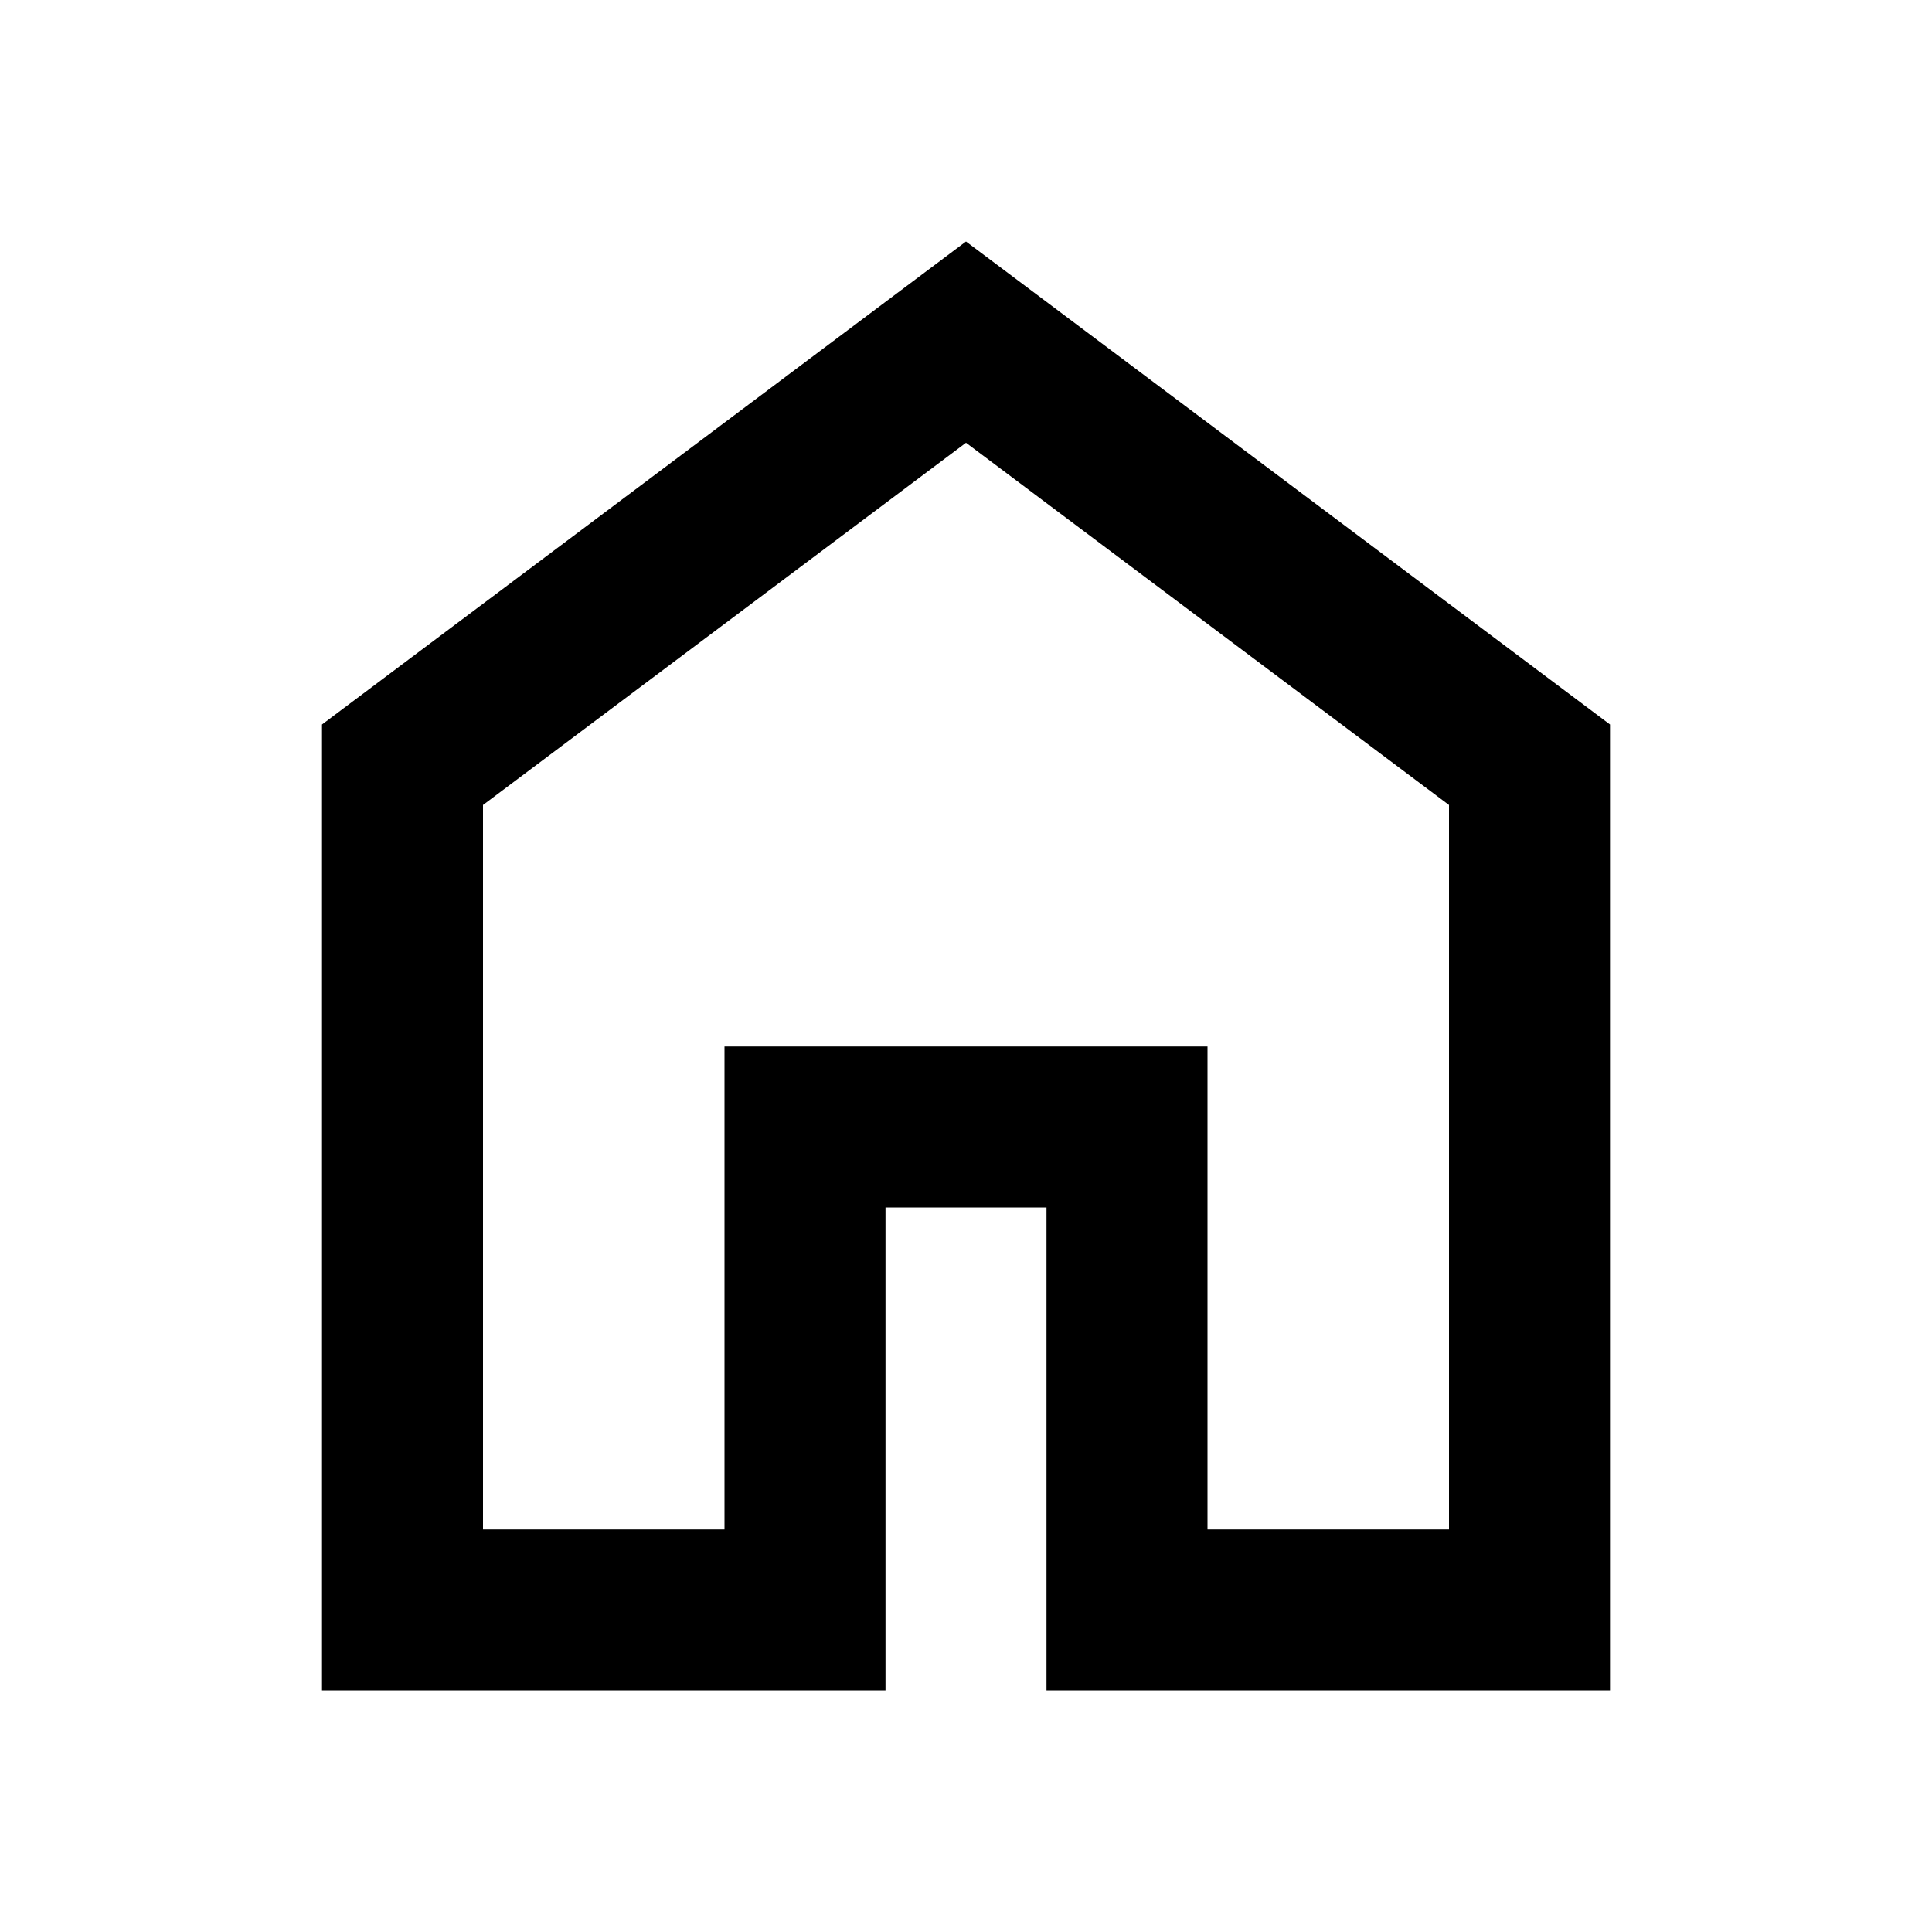
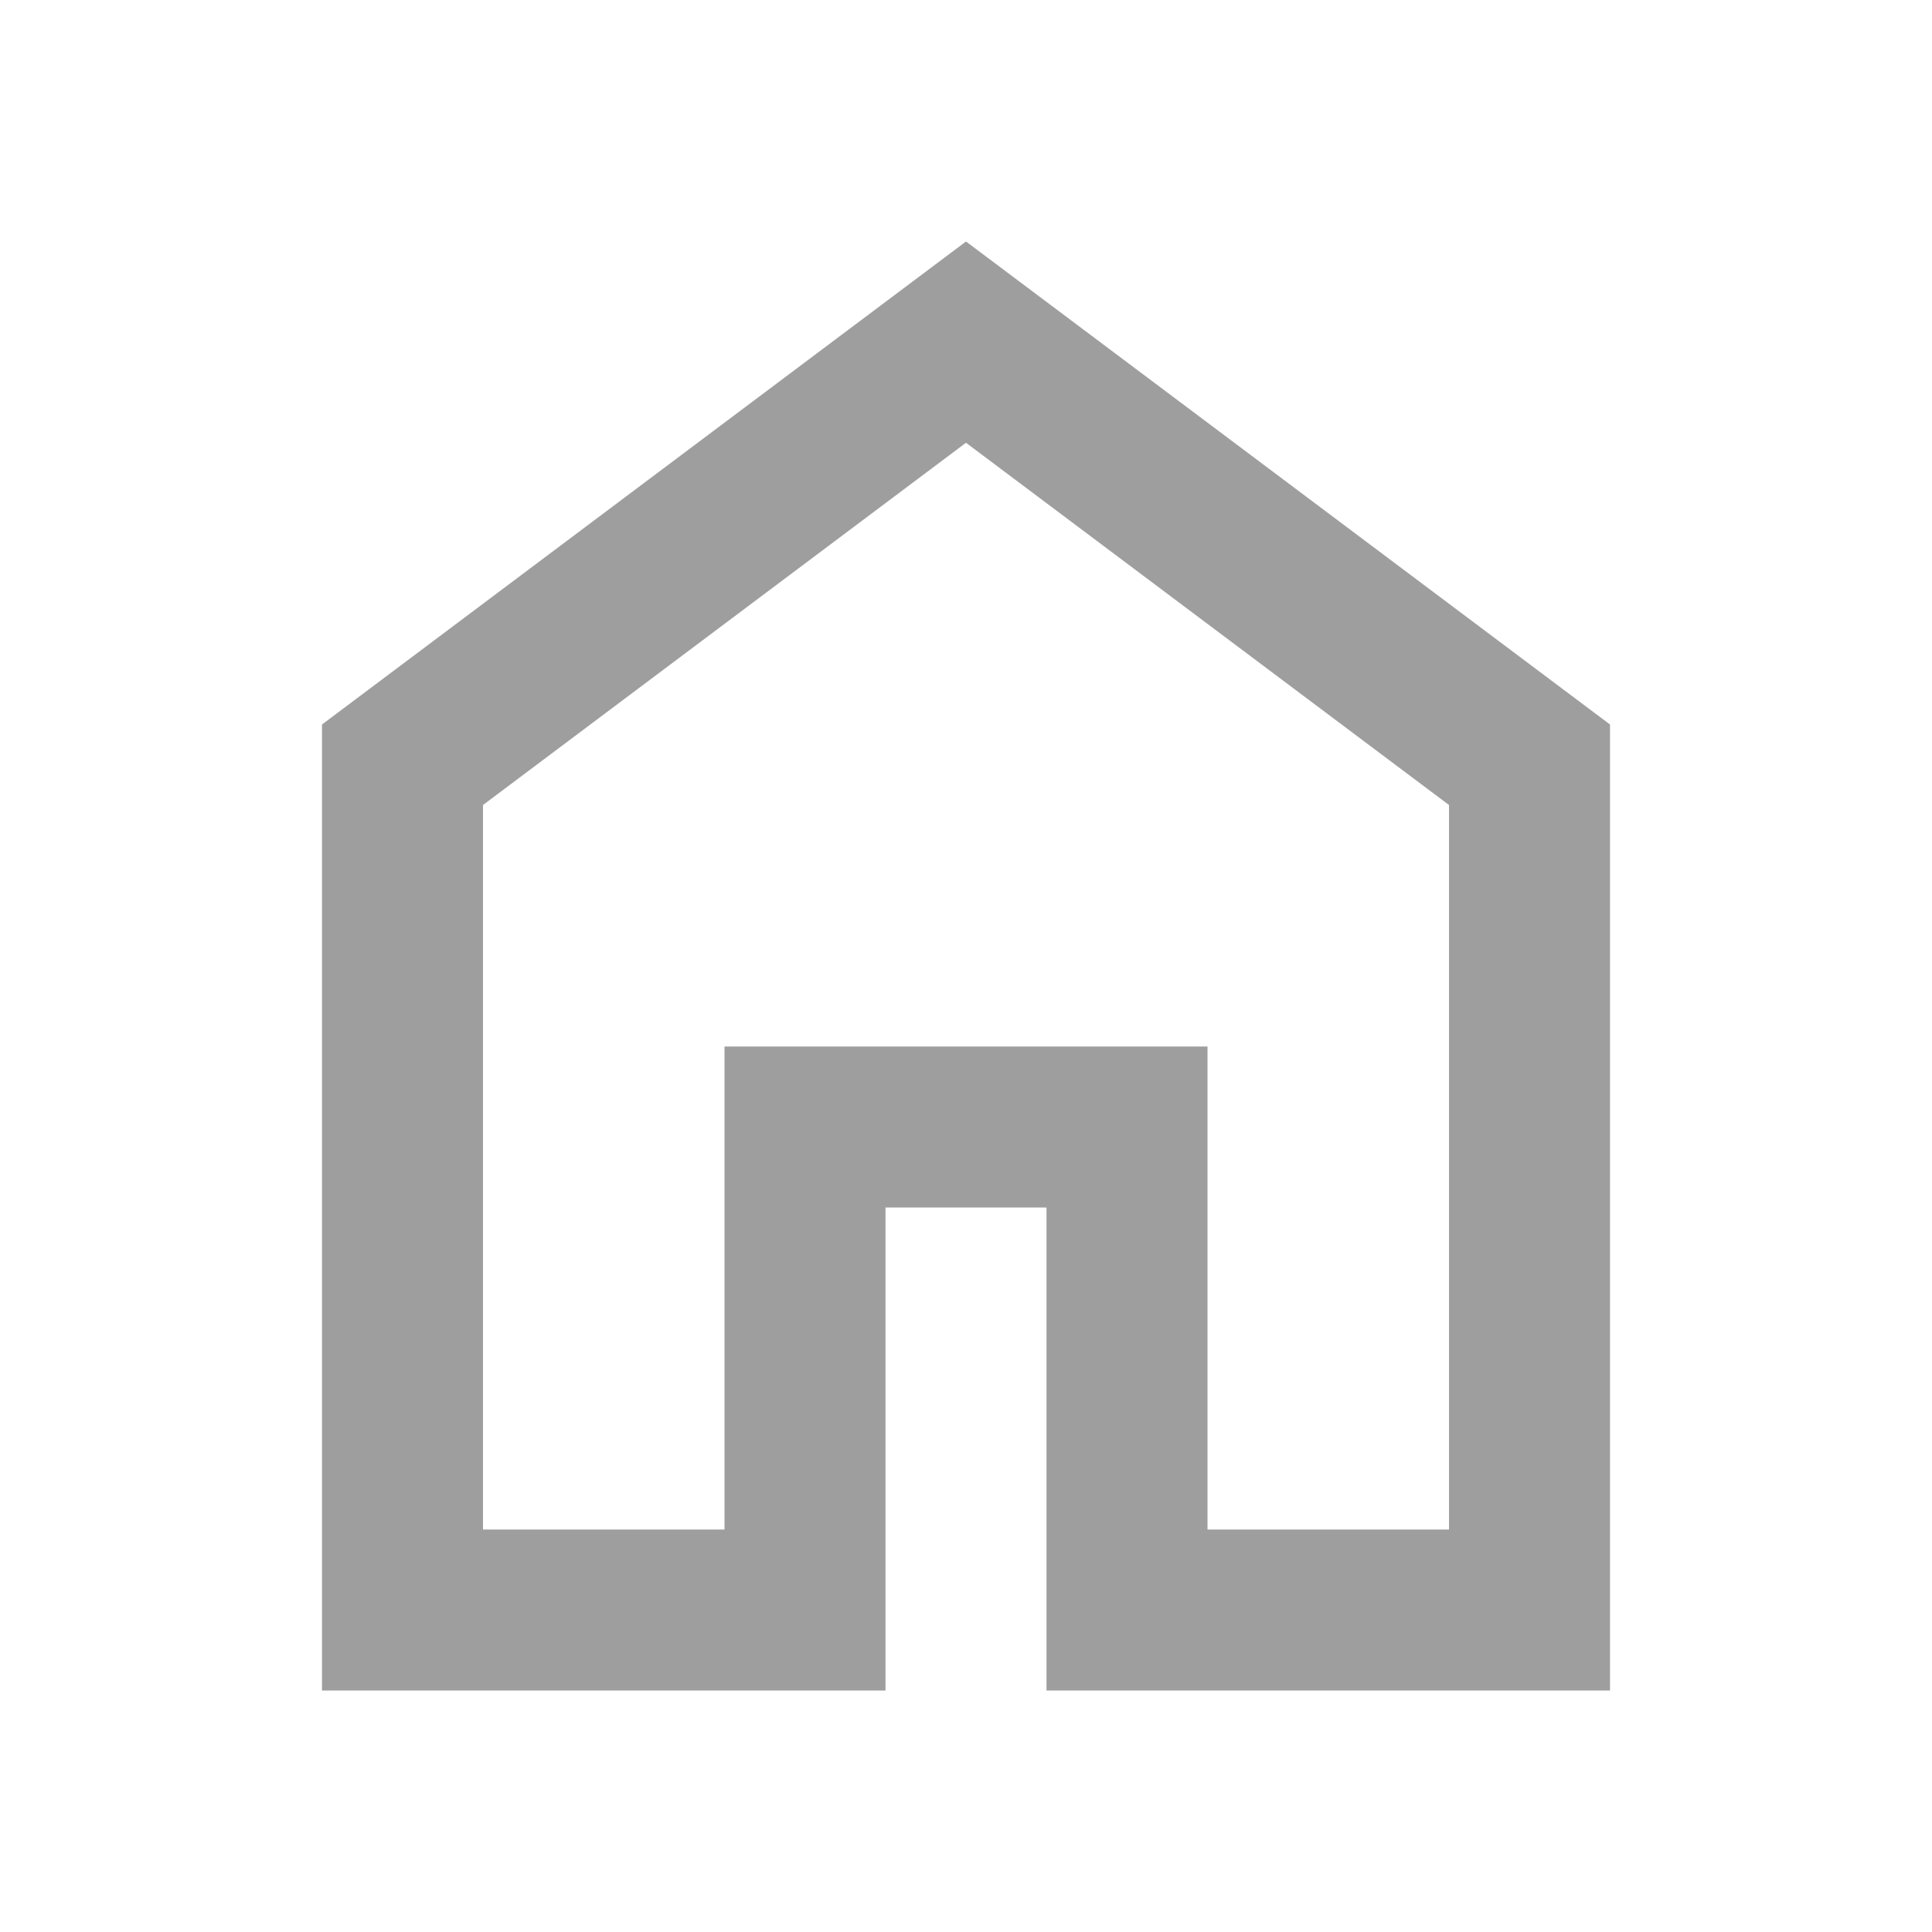
- <svg xmlns="http://www.w3.org/2000/svg" height="24px" viewBox="0 -960 960 960" width="24px" fill="000000">
+ <svg xmlns="http://www.w3.org/2000/svg" height="24px" viewBox="0 -960 960 960" width="24px" fill="#9e9e9e">
  <path d="M240-200h120v-240h240v240h120v-360L480-740 240-560v360Zm-80 80v-480l320-240 320 240v480H520v-240h-80v240H160Zm320-350Z" />
</svg>
